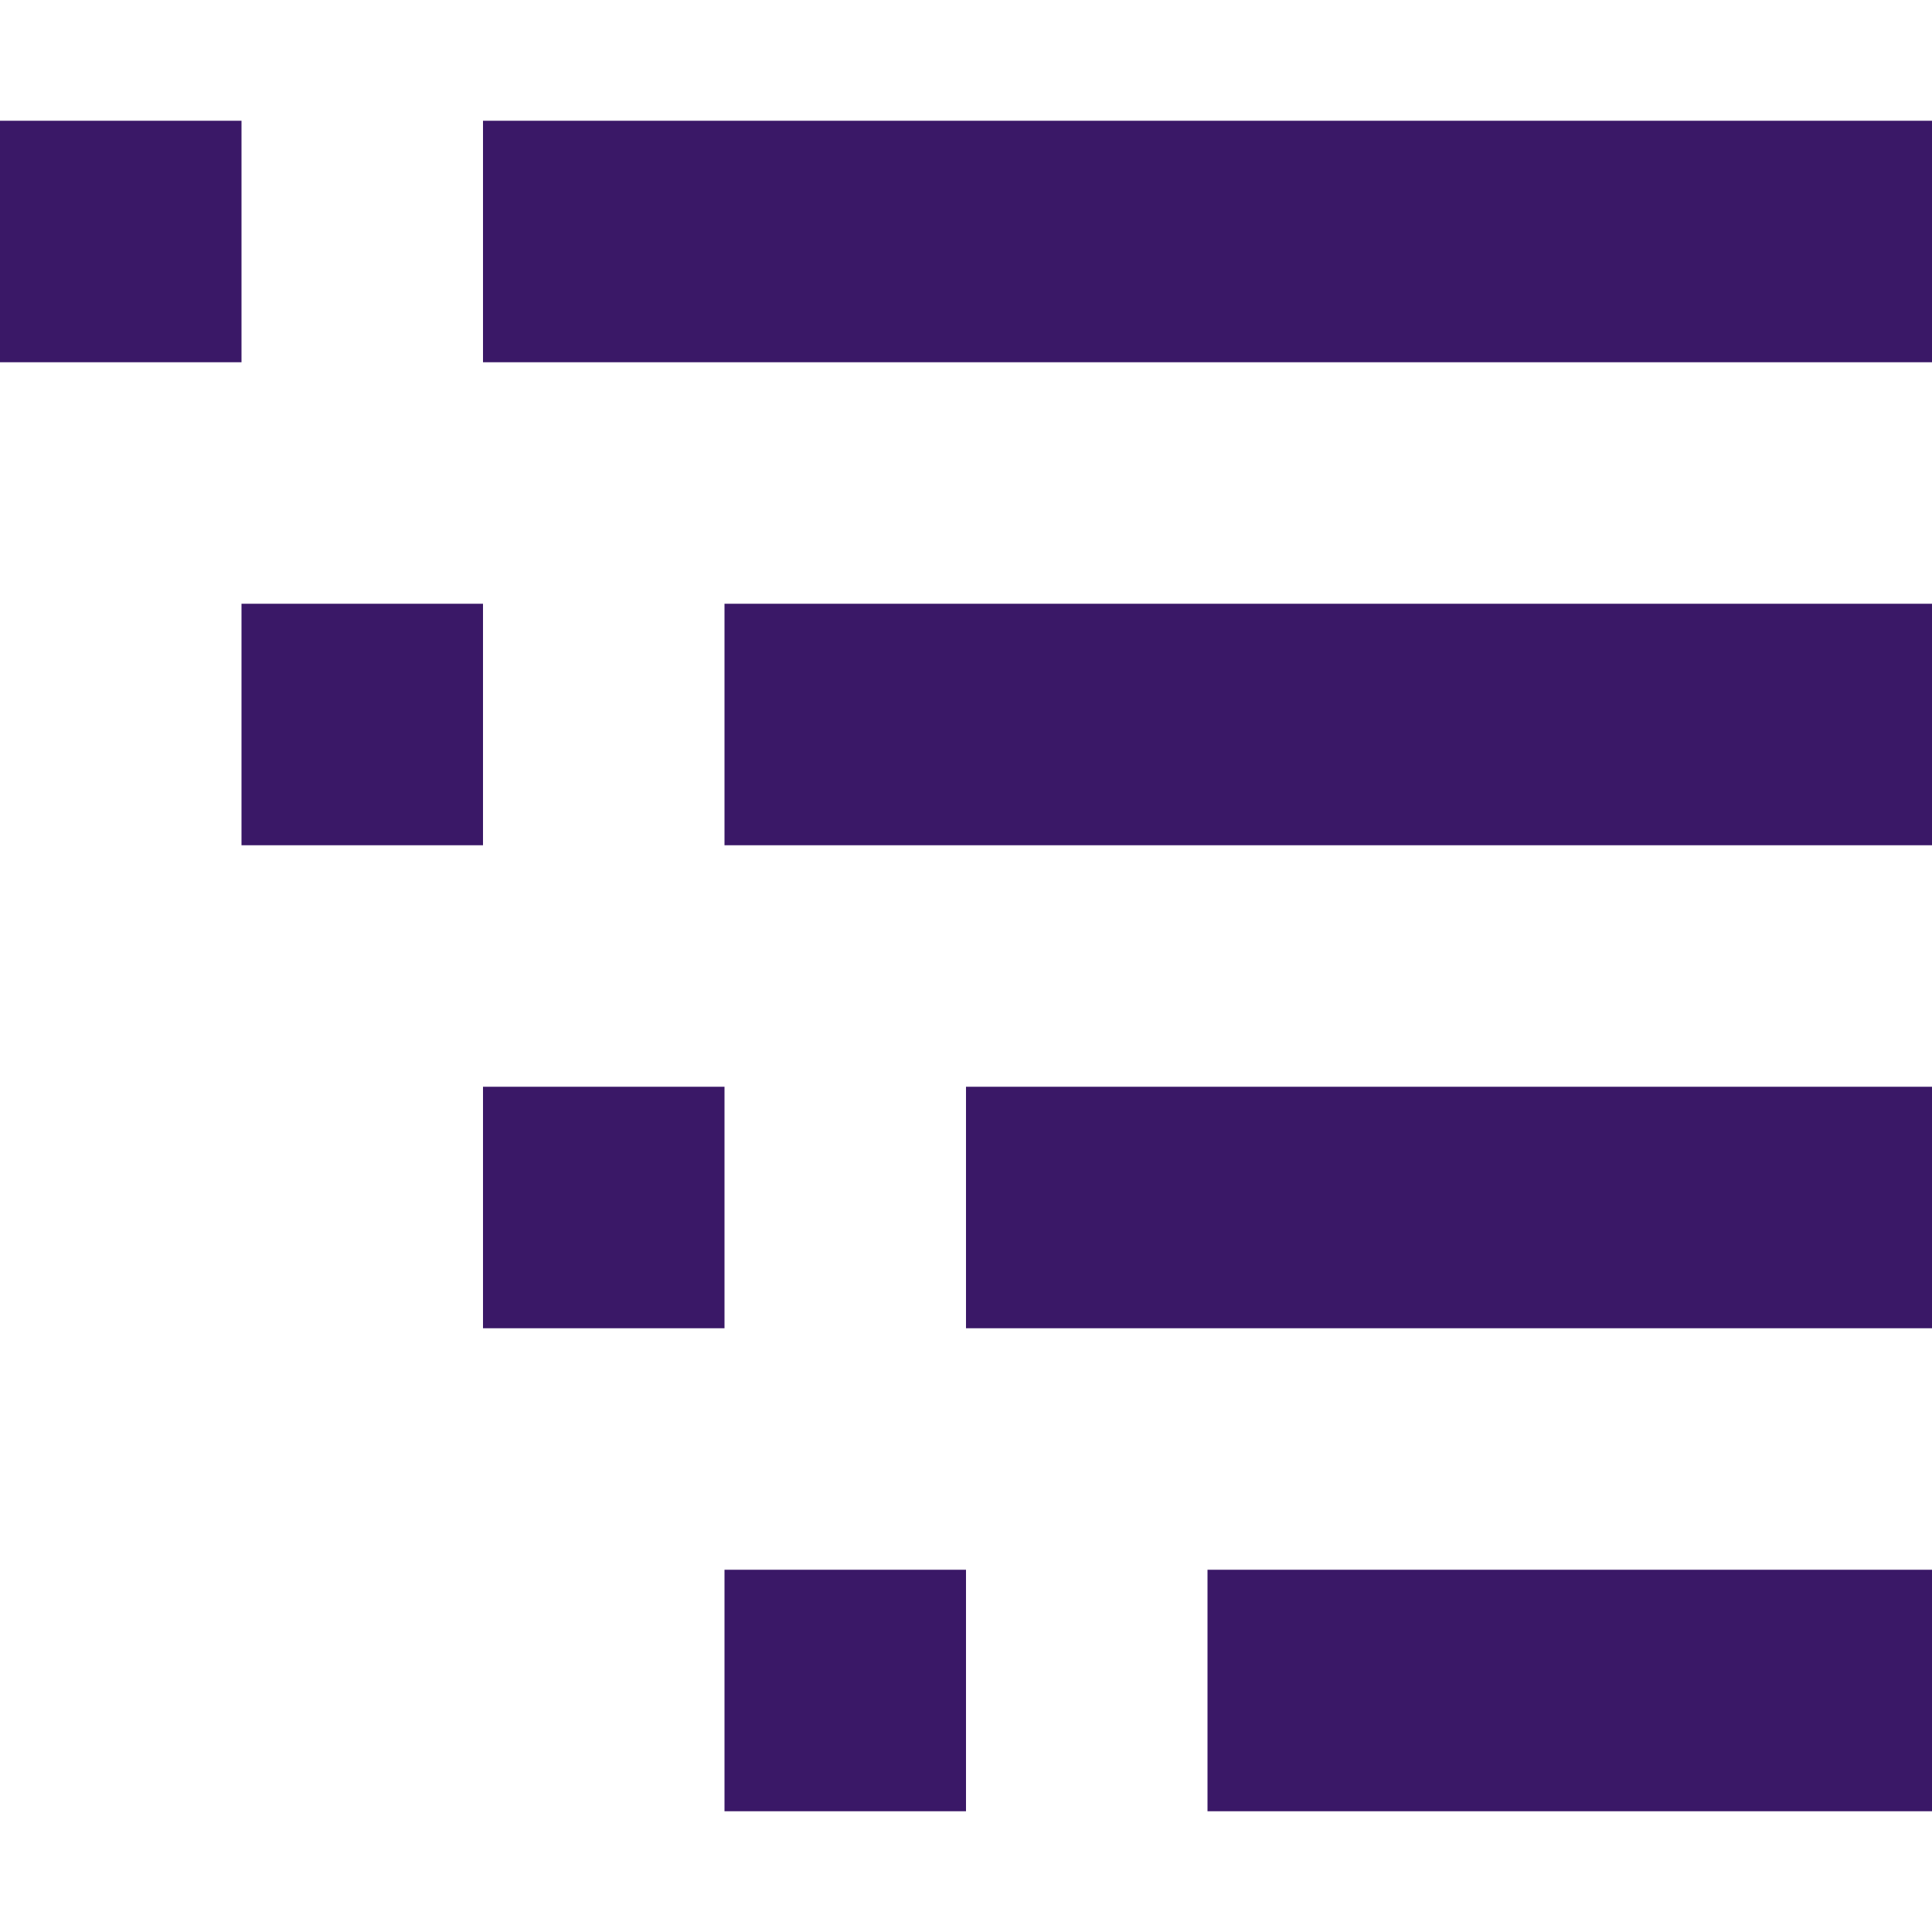
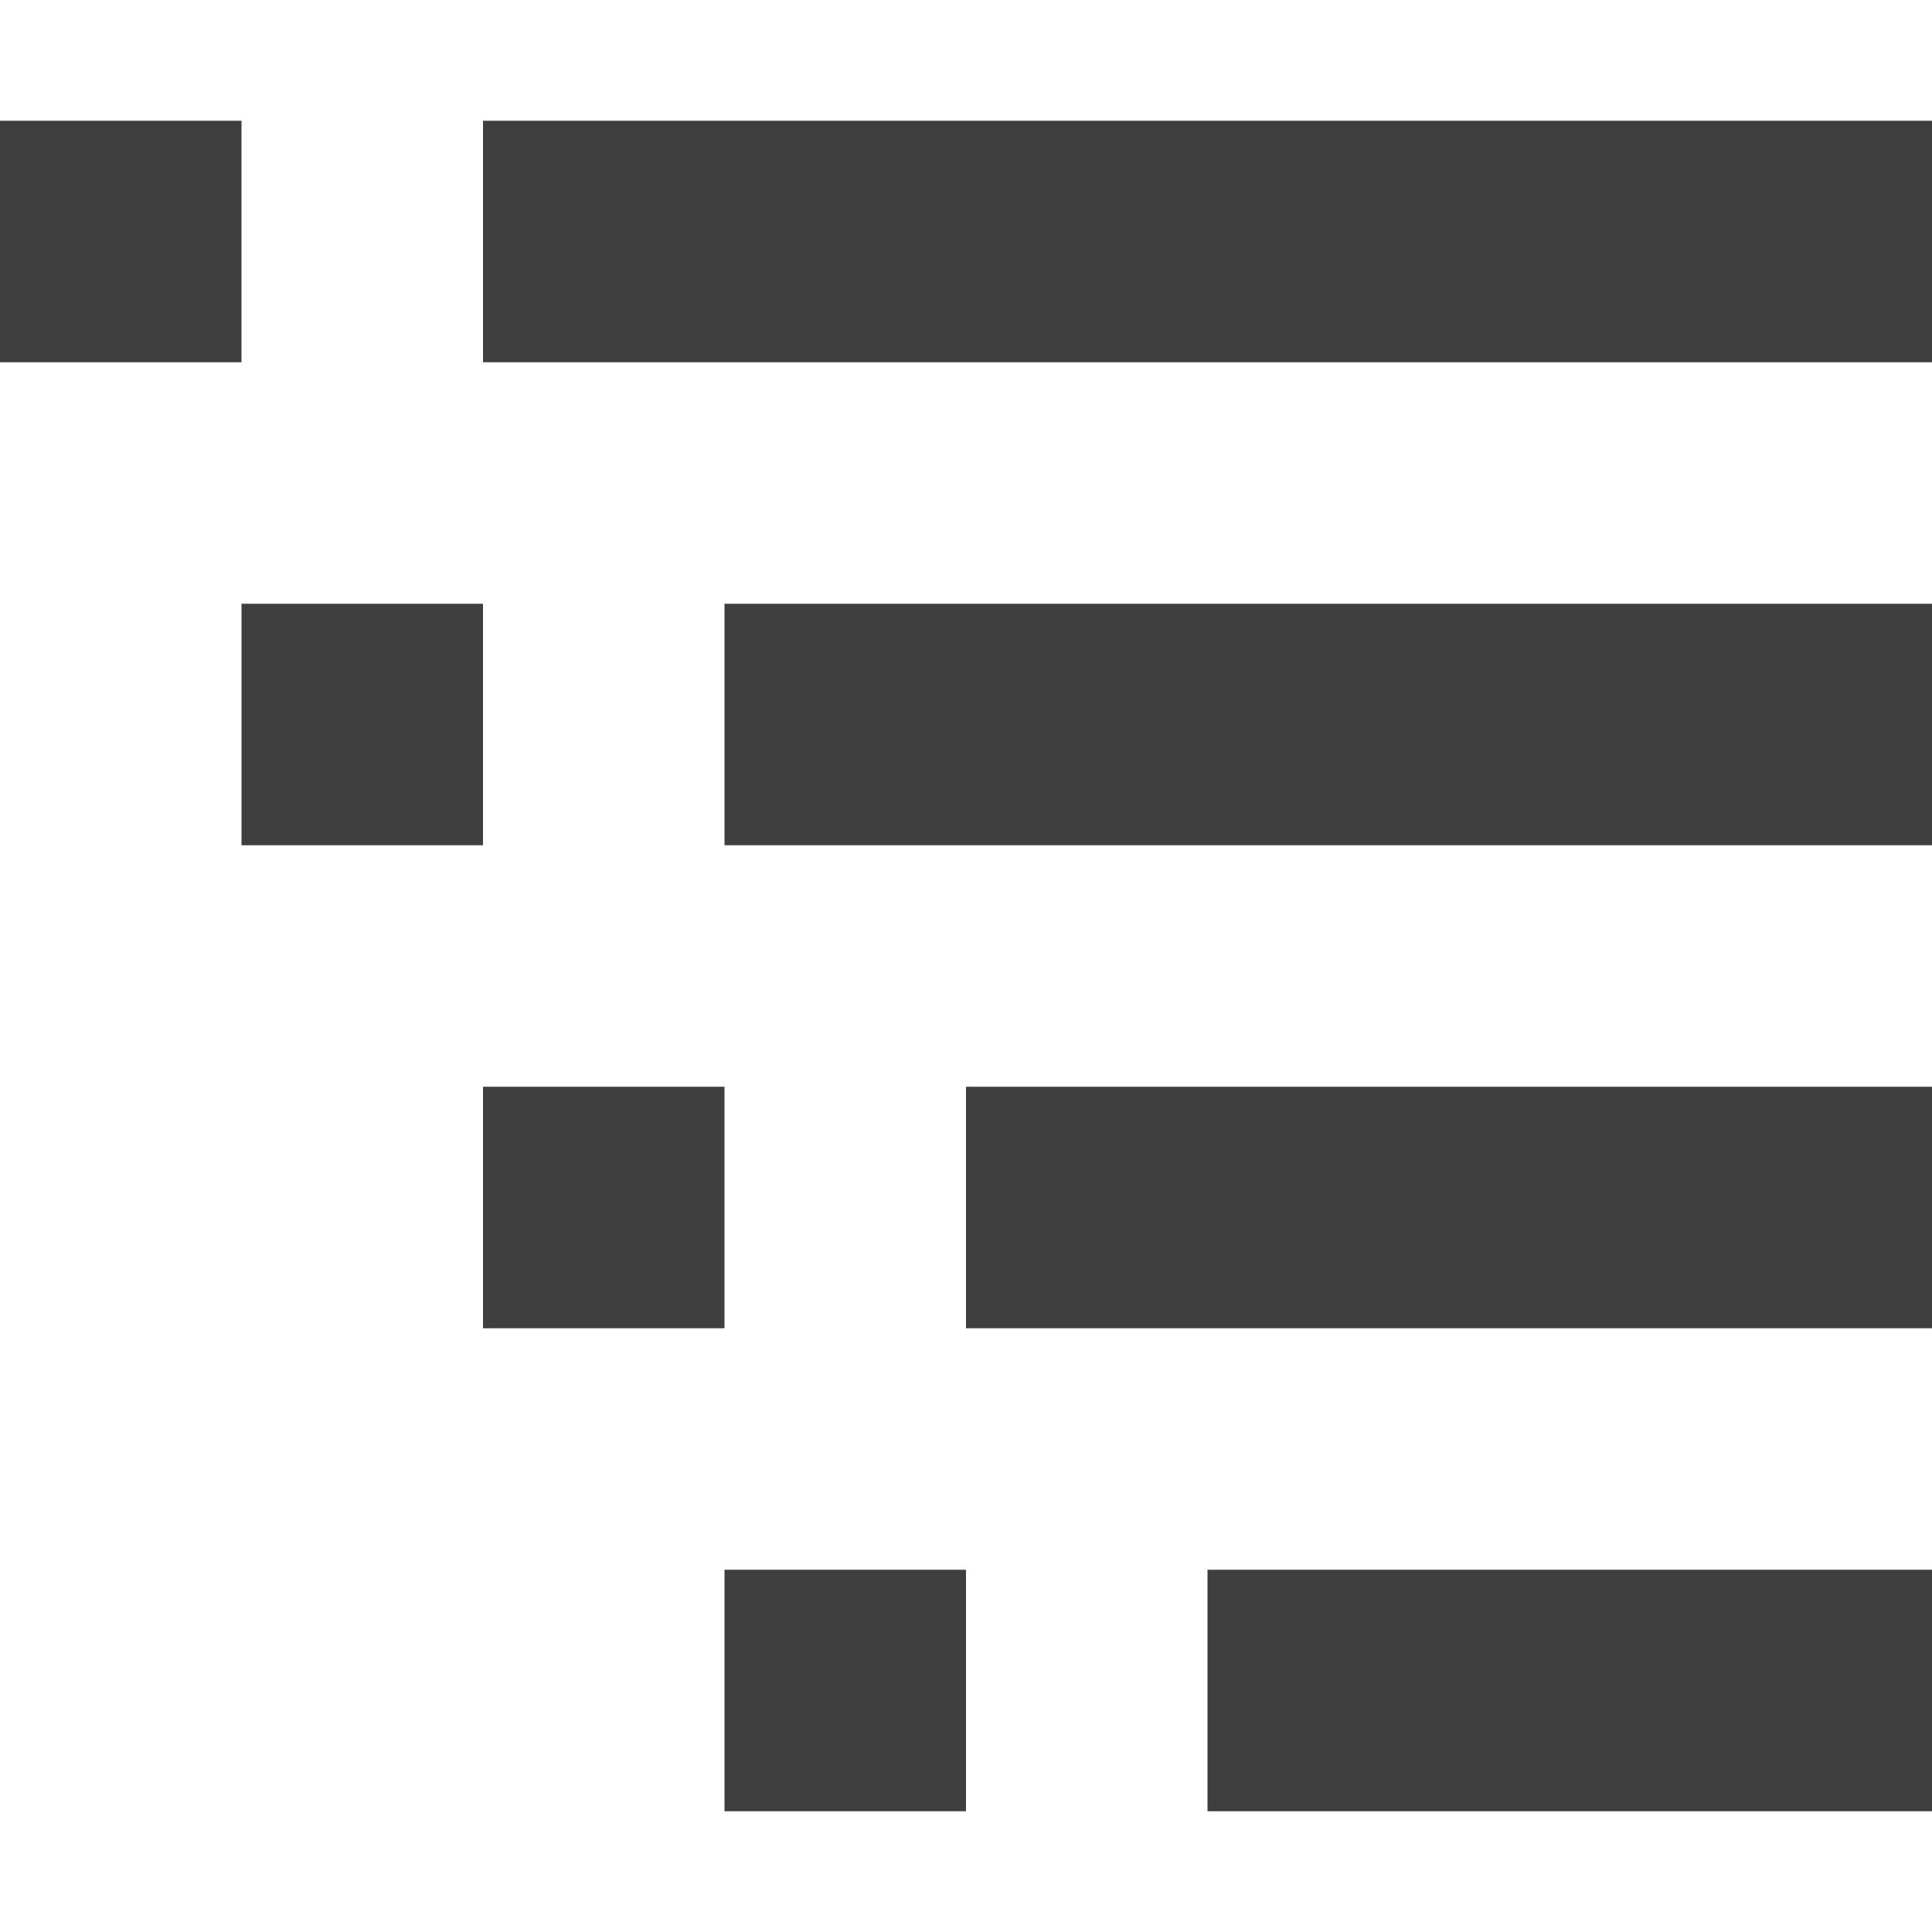
<svg xmlns="http://www.w3.org/2000/svg" width="16" height="16" viewBox="0 -1 16 16" preserveAspectRatio="xMinYMid meet" overflow="visible">
-   <path d="M10 12h6v2h-6v-2zm-2 2v-2H6v2h2zm0-4h8V8H8v2zM4 8v2h2V8H4zm2-2h10V4H6v2zM2 4v2h2V4H2zm2-4v2h12V0H4zM2 0H0v2h2V0z" fill="#3A1867" />
+   <path d="M10 12h6v2h-6v-2zm-2 2v-2H6v2h2zm0-4h8V8H8v2zM4 8v2h2V8H4zm2-2h10V4H6v2zM2 4v2h2V4H2zm2-4v2h12V0H4zM2 0H0v2h2V0z" fill="#3f3f3f" />
</svg>
